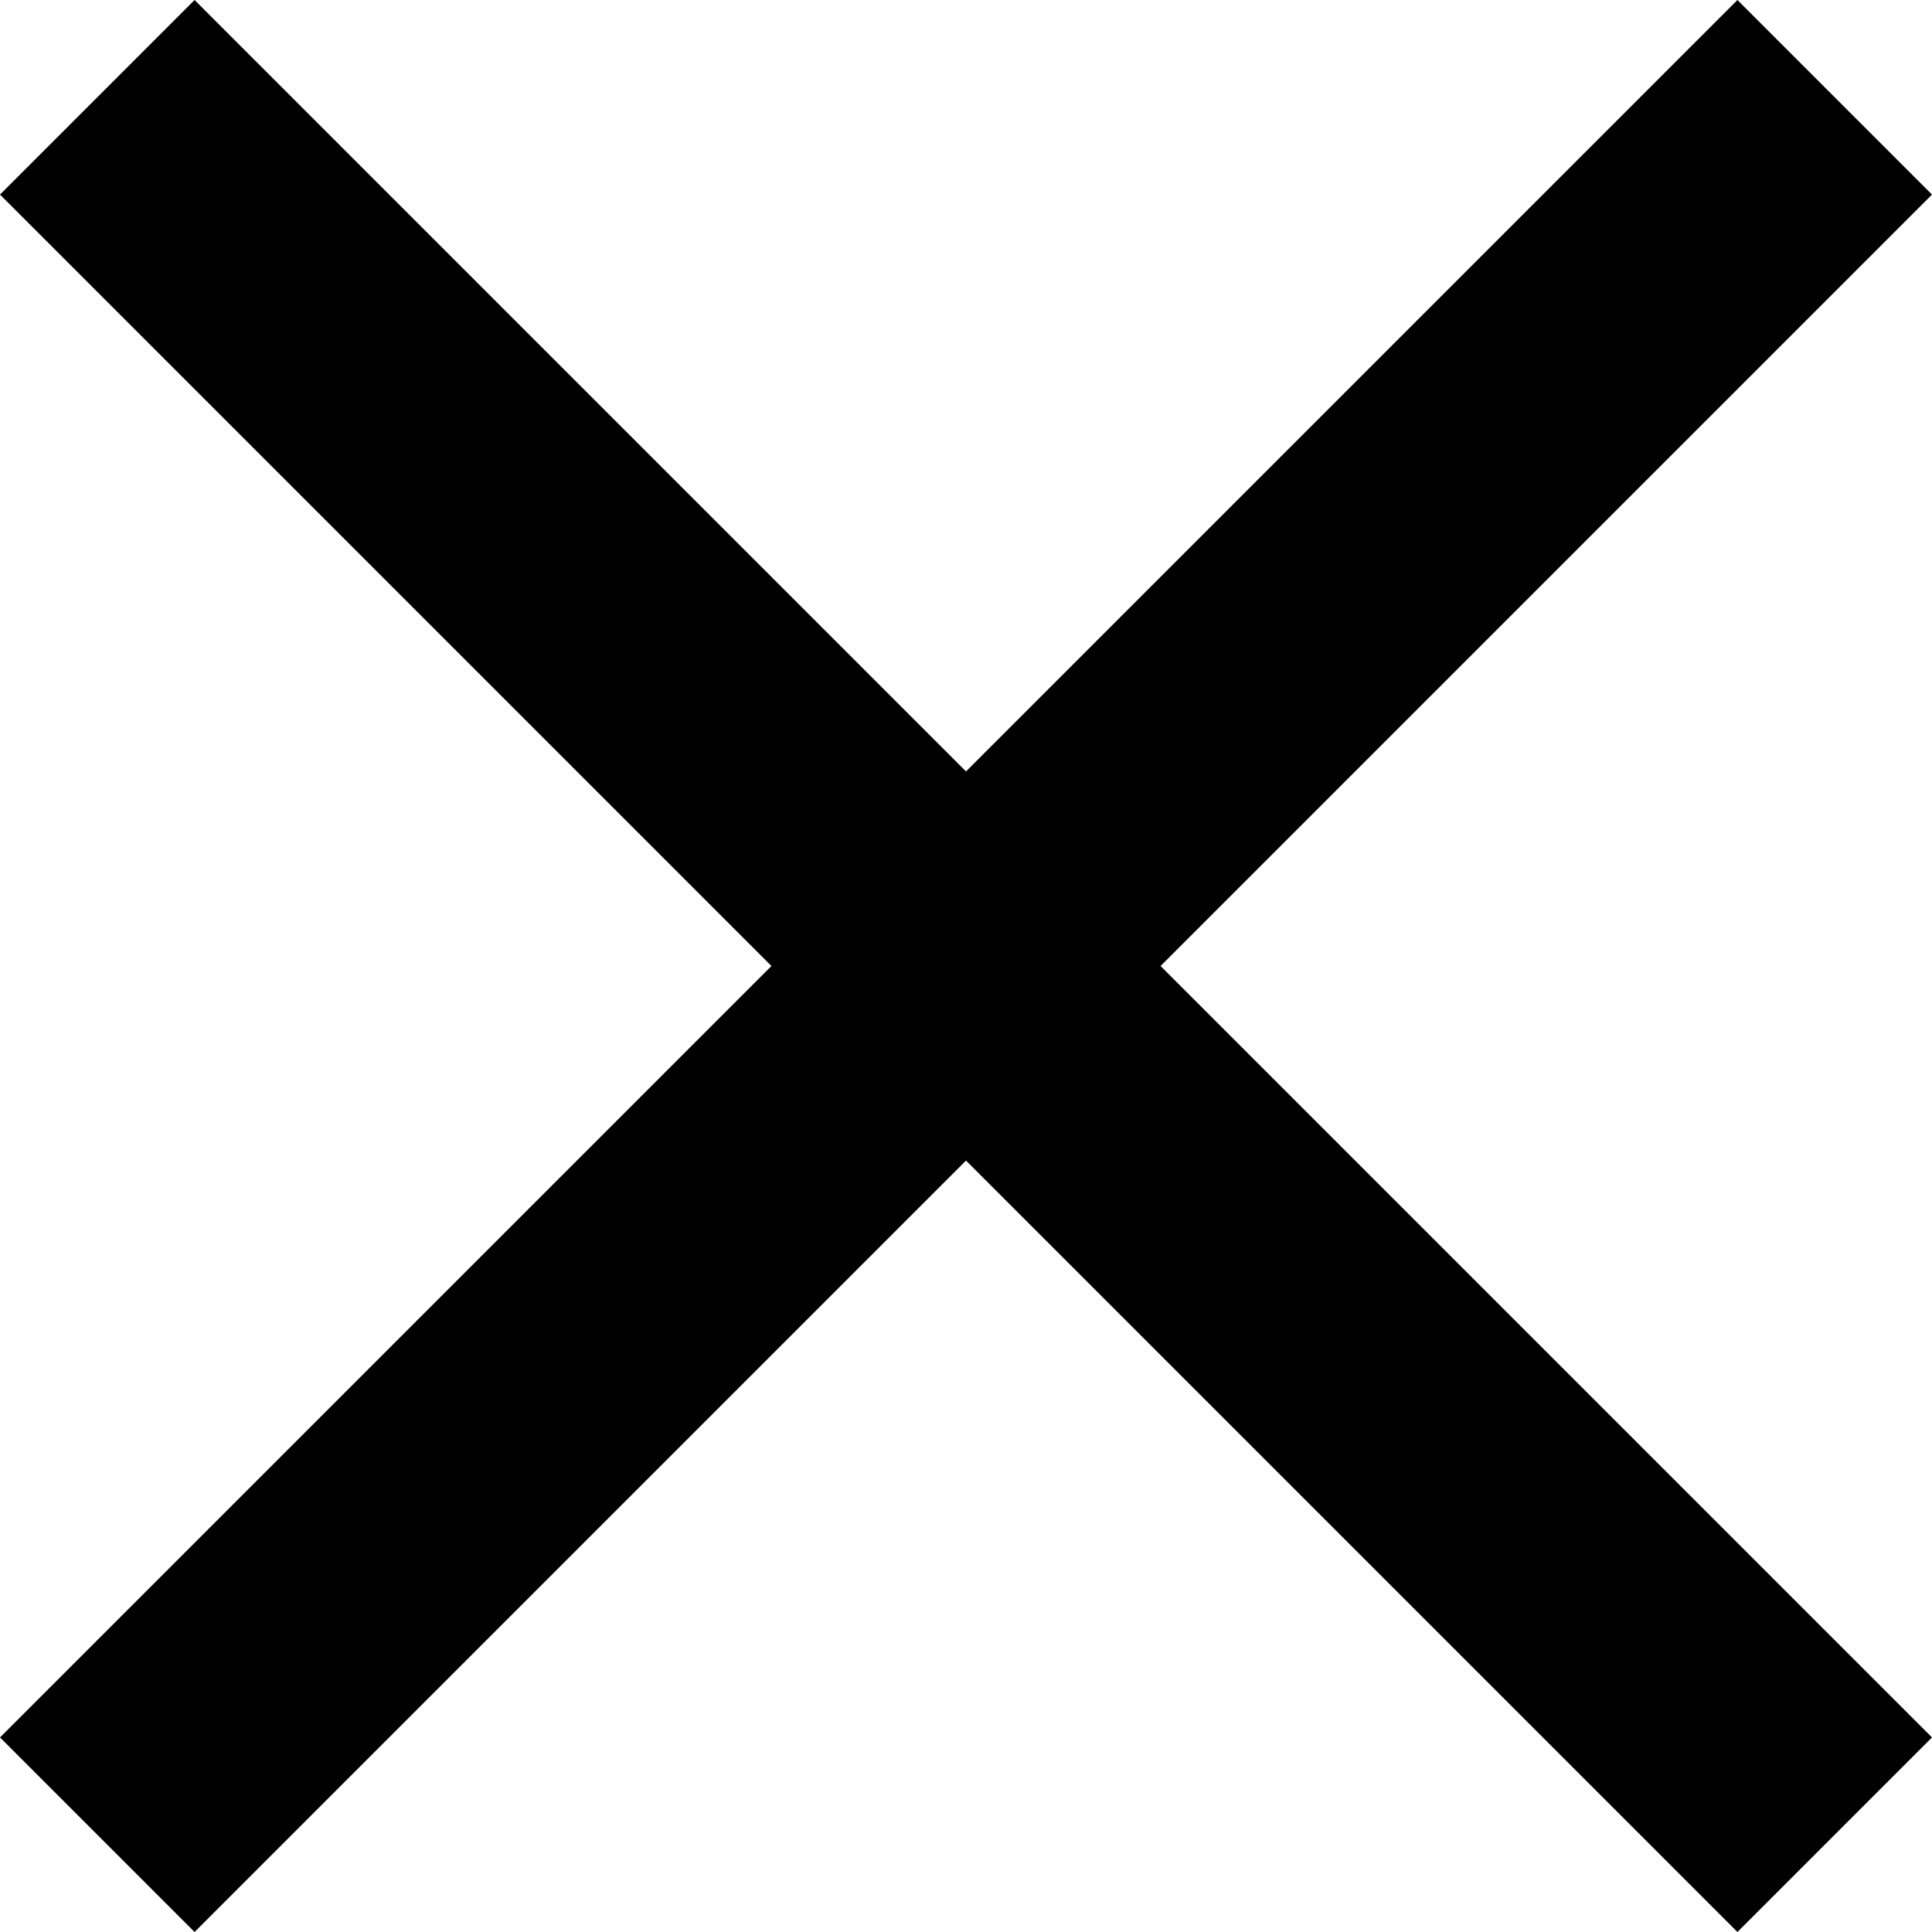
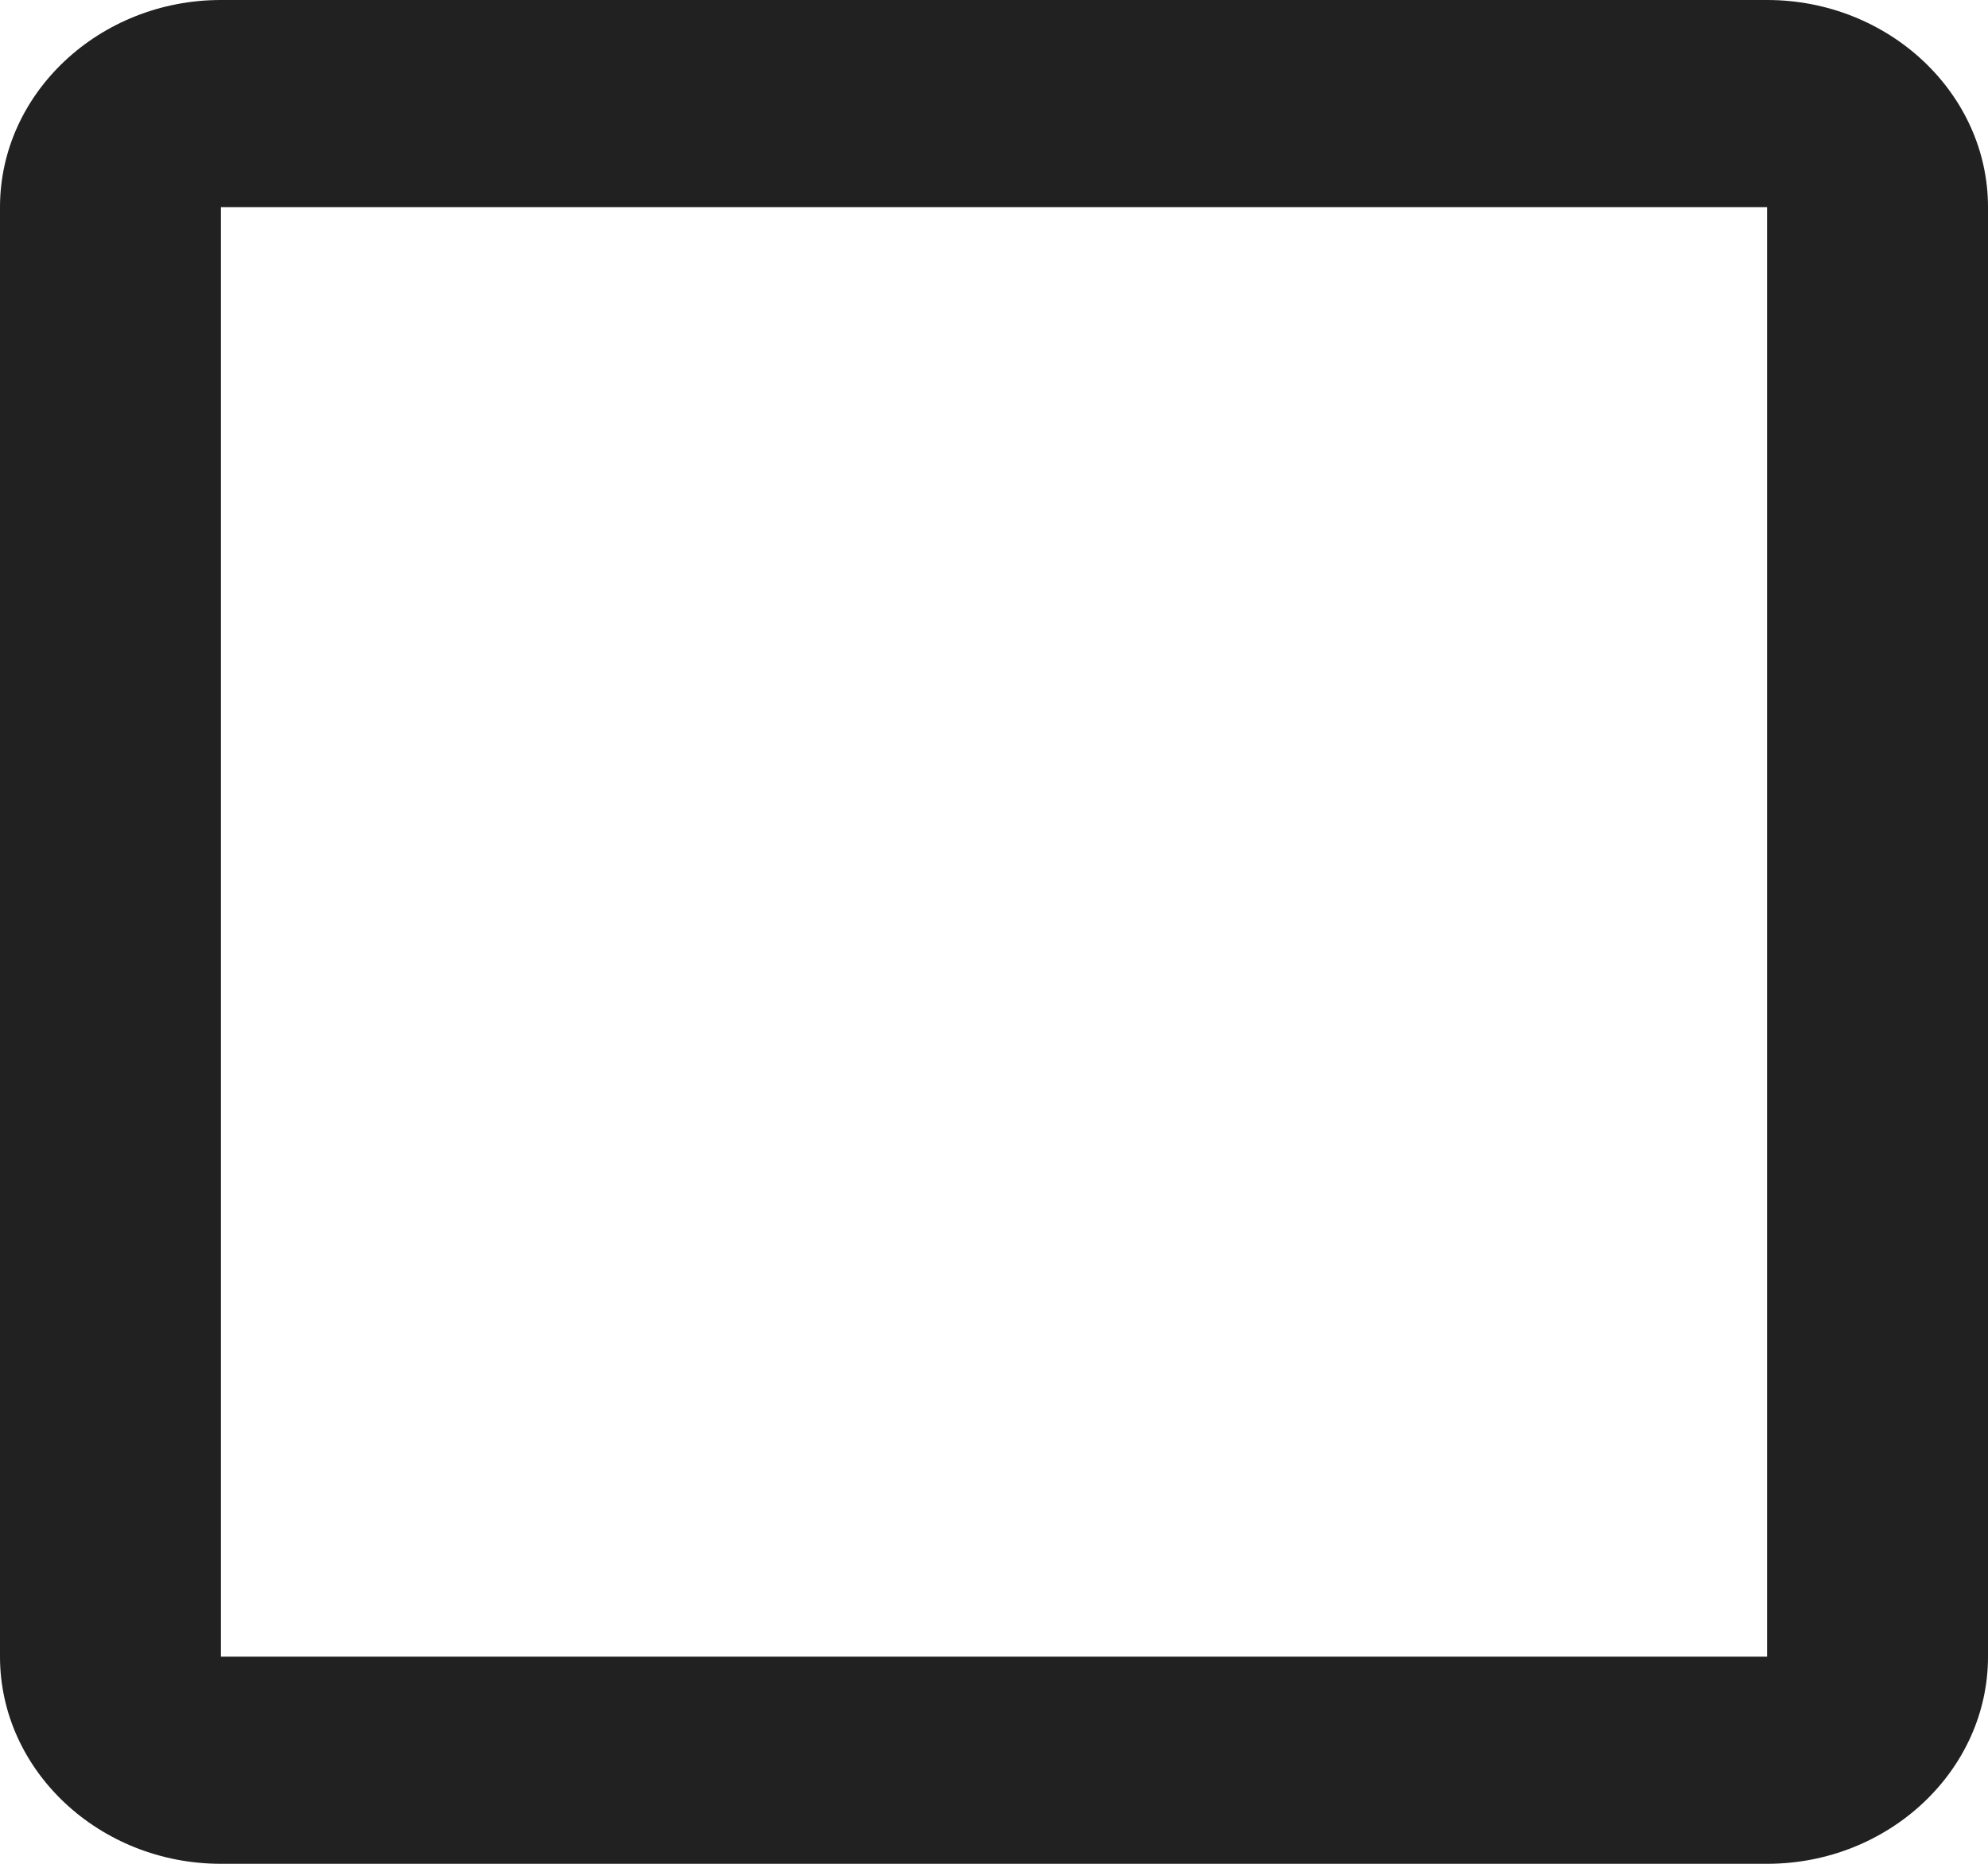
- <svg xmlns="http://www.w3.org/2000/svg" version="1.1" width="32" height="32" viewBox="0 0 32 32">
-   <path d="M32 3.223l-3.223-3.223-12.777 12.777-12.777-12.777-3.223 3.223 12.777 12.777-12.777 12.777 3.223 3.223 12.777-12.777 12.777 12.777 3.223-3.223-12.777-12.777 12.777-12.777z" />
+ <svg xmlns="http://www.w3.org/2000/svg" width="16" height="15" viewBox="0 0 16 15" fill="none">
+   <path d="M14.222 1.667V13.333H1.778V1.667H14.222ZM14.222 0H1.778C0.8 0 0 0.75 0 1.667V13.333C0 14.25 0.8 15 1.778 15H14.222C15.2 15 16 14.25 16 13.333V1.667C16 0.75 15.2 0 14.222 0Z" fill="#212121" />
</svg>
